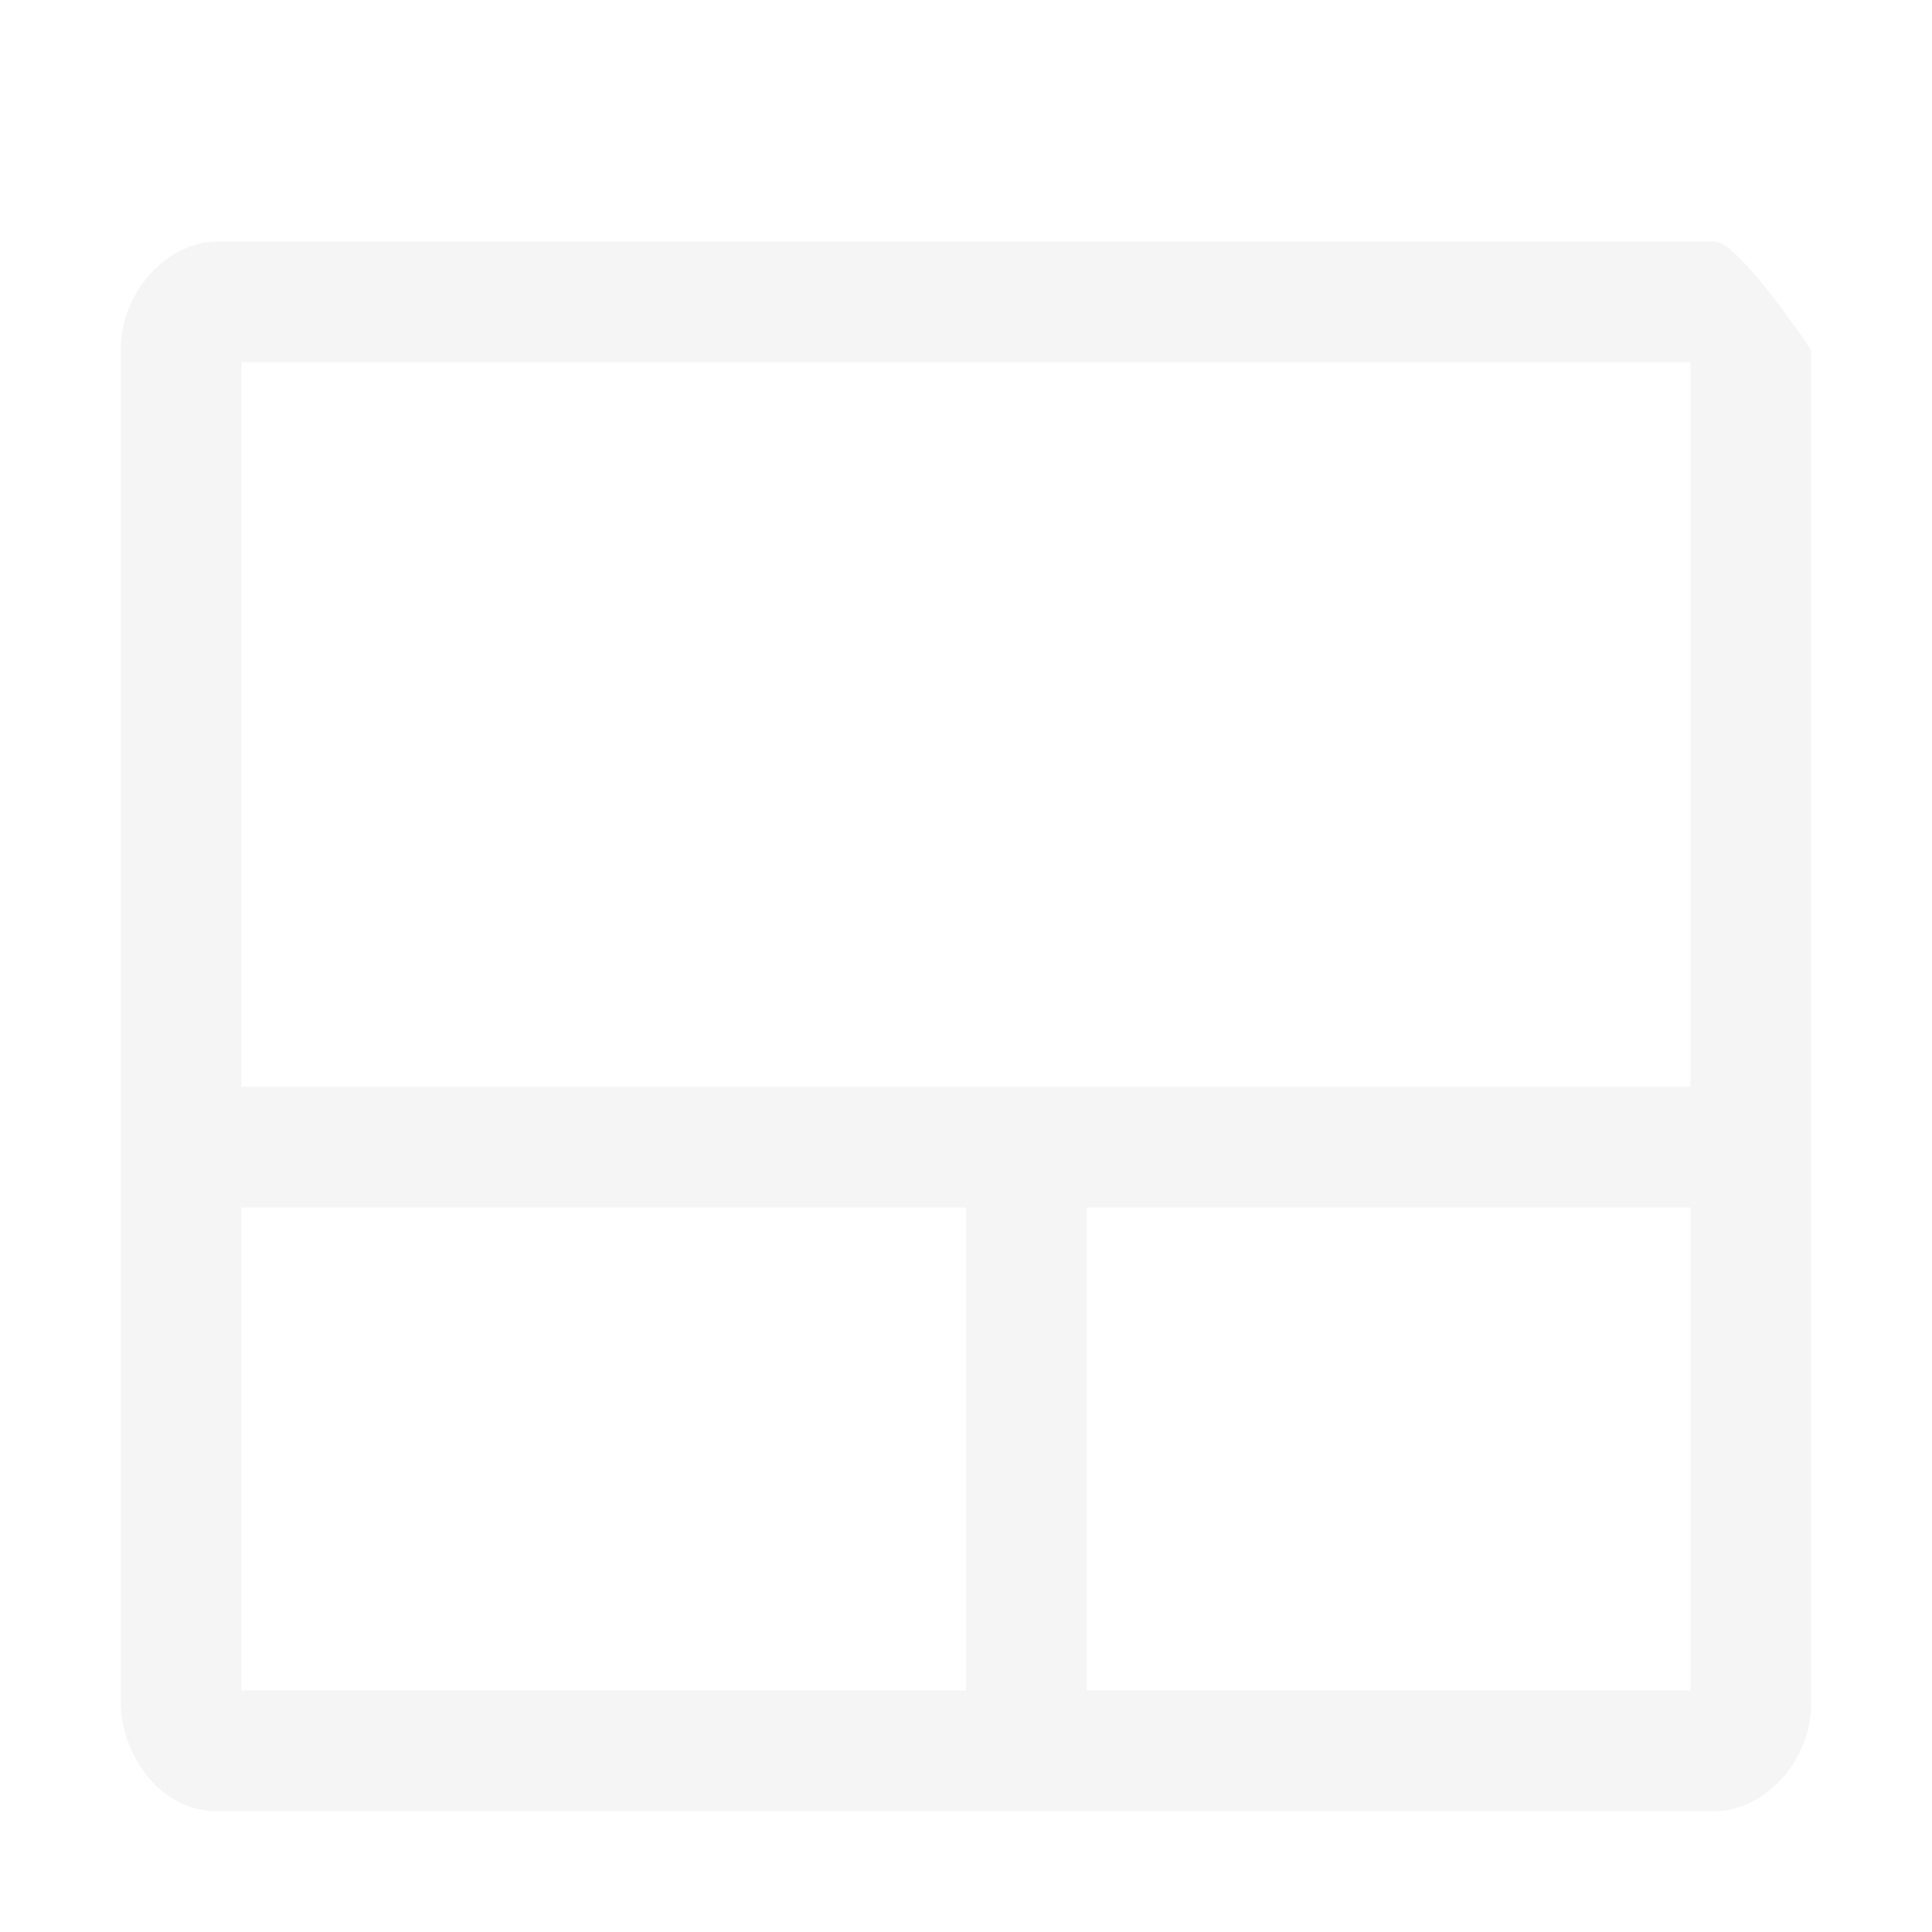
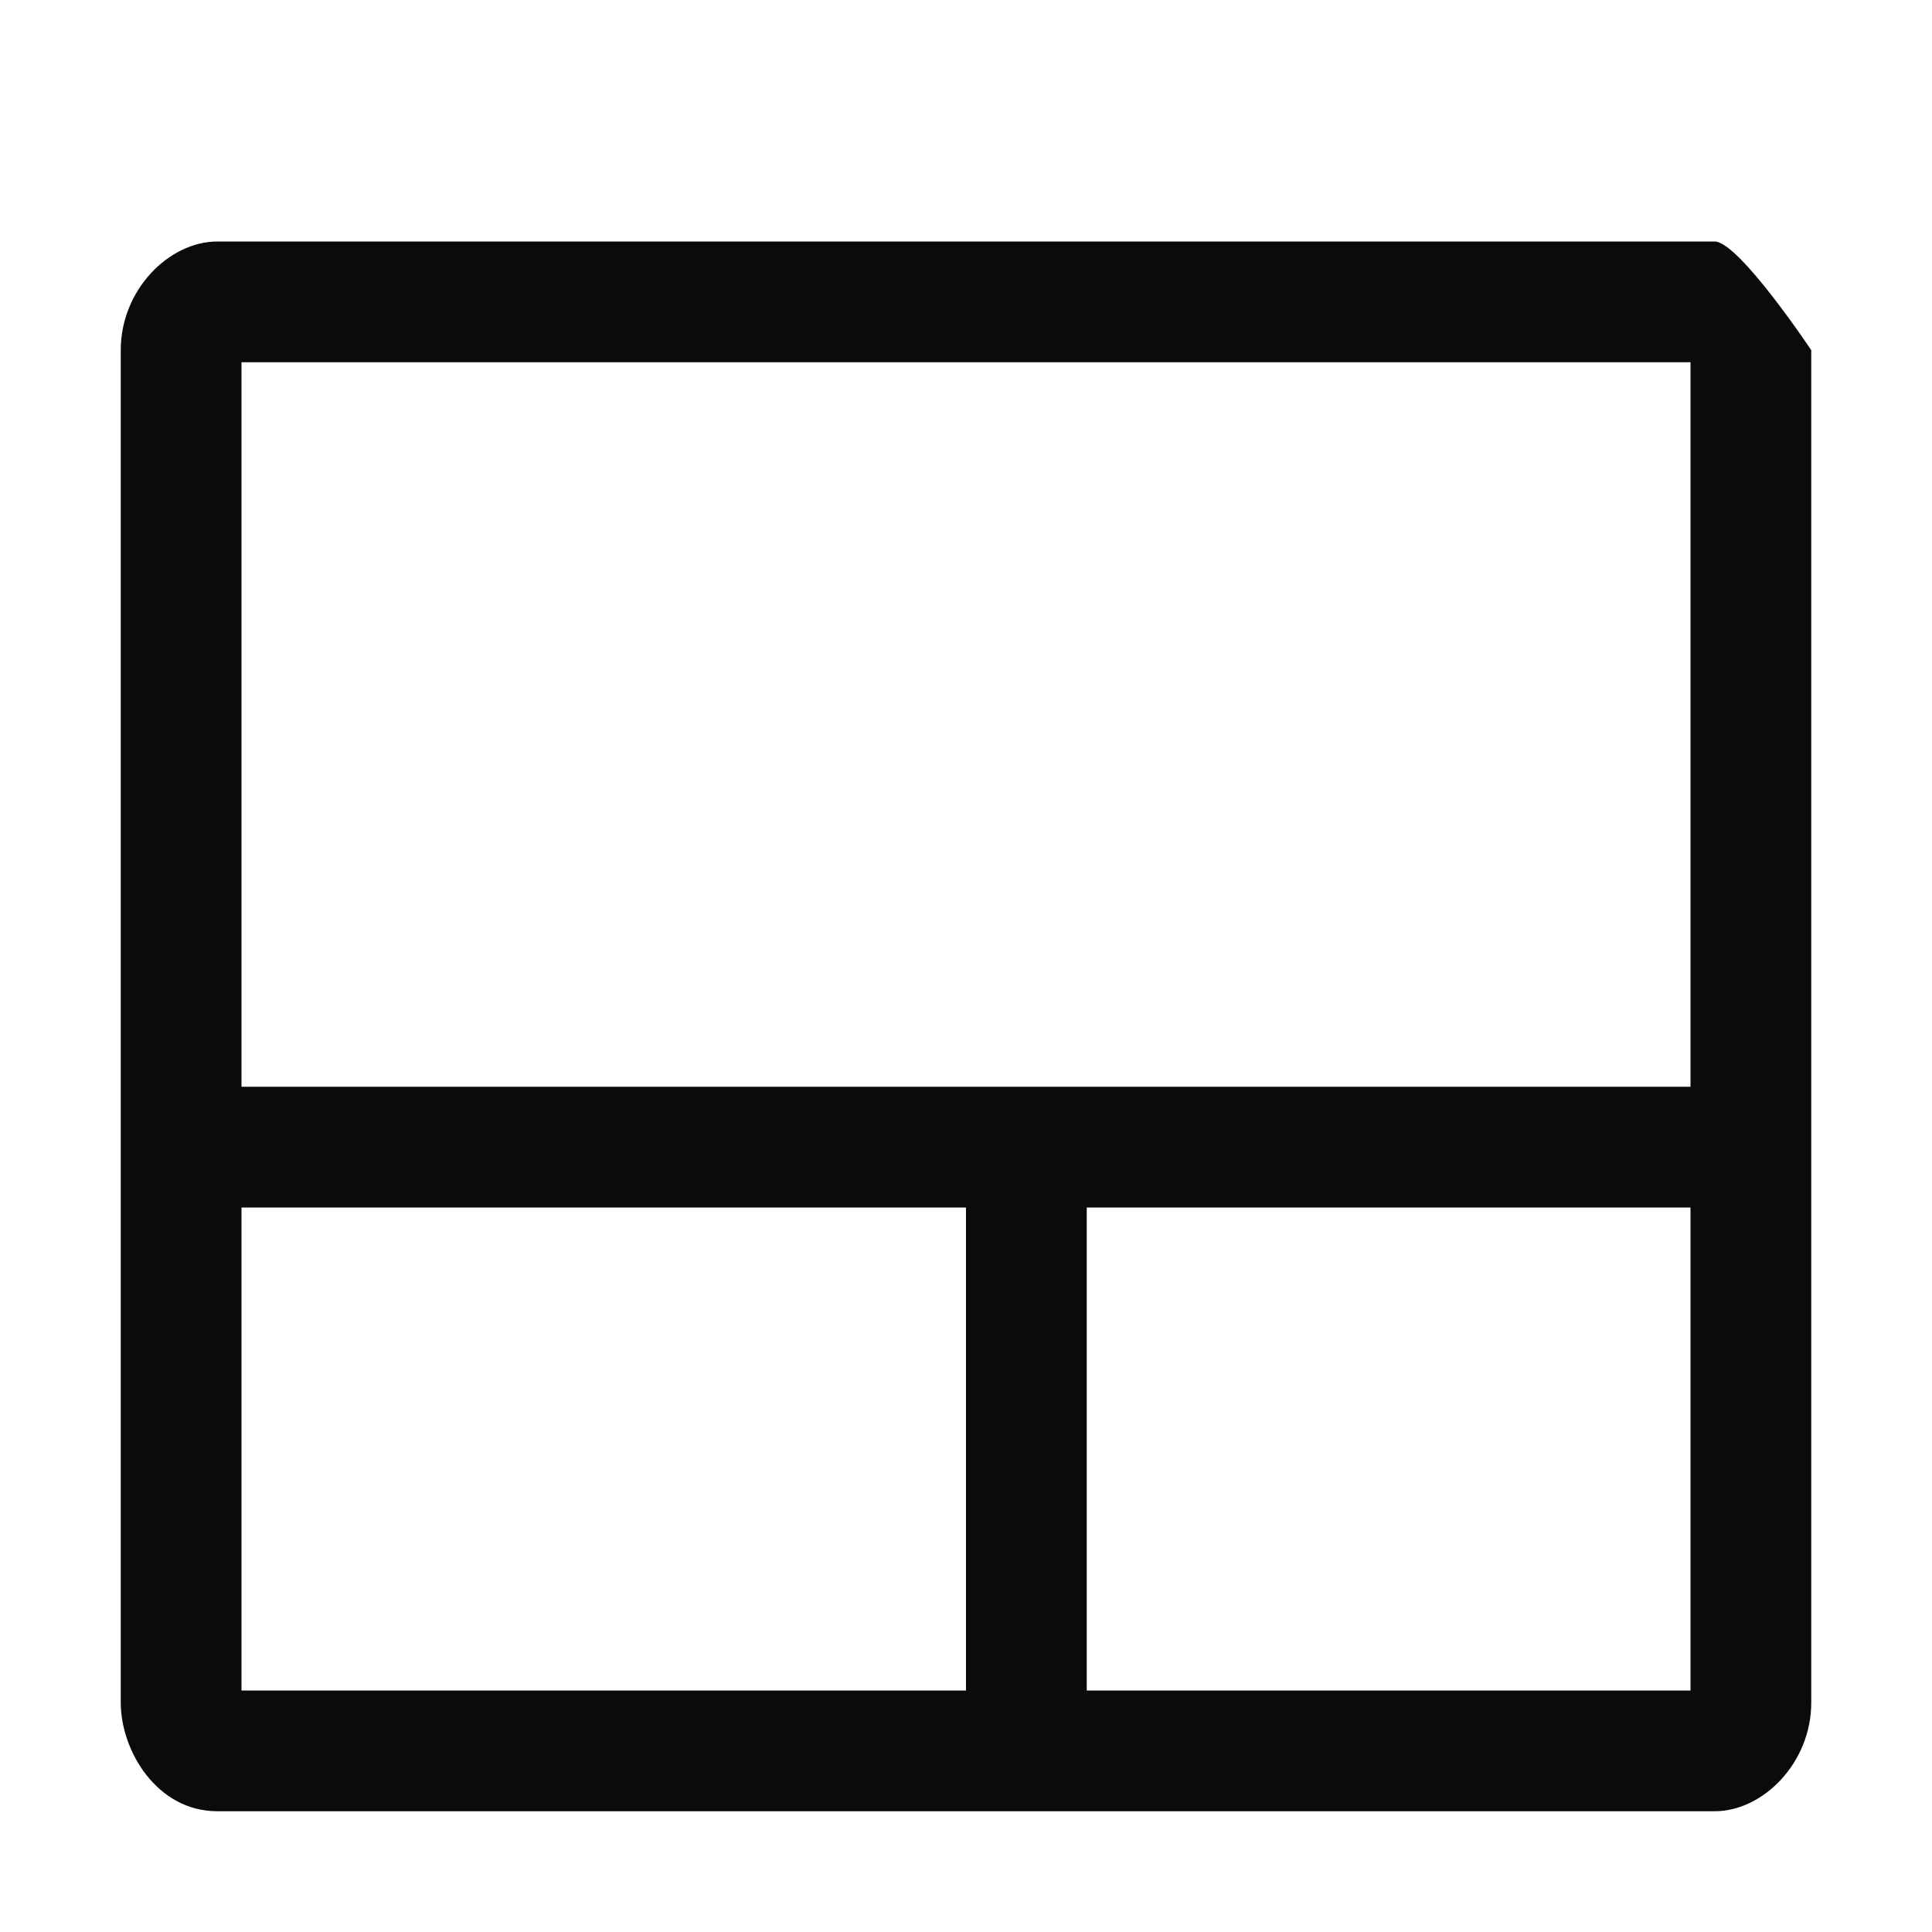
- <svg xmlns="http://www.w3.org/2000/svg" viewBox="0 0 16 16" fill="whitesmoke">
+ <svg xmlns="http://www.w3.org/2000/svg" viewBox="0 0 16 16" fill="#0b0b0b">
  <path d="M14.2 2H1.8c-.4 0-.8.4-.8.9v11.2c0 .4.3.9.8.9h12.4c.4 0 .8-.4.8-.9V2.9s-.6-.9-.8-.9zM8 14H2v-4h6v4zm6 0H9v-4h5v4zm0-5H2V3h12v6z" />
</svg>
